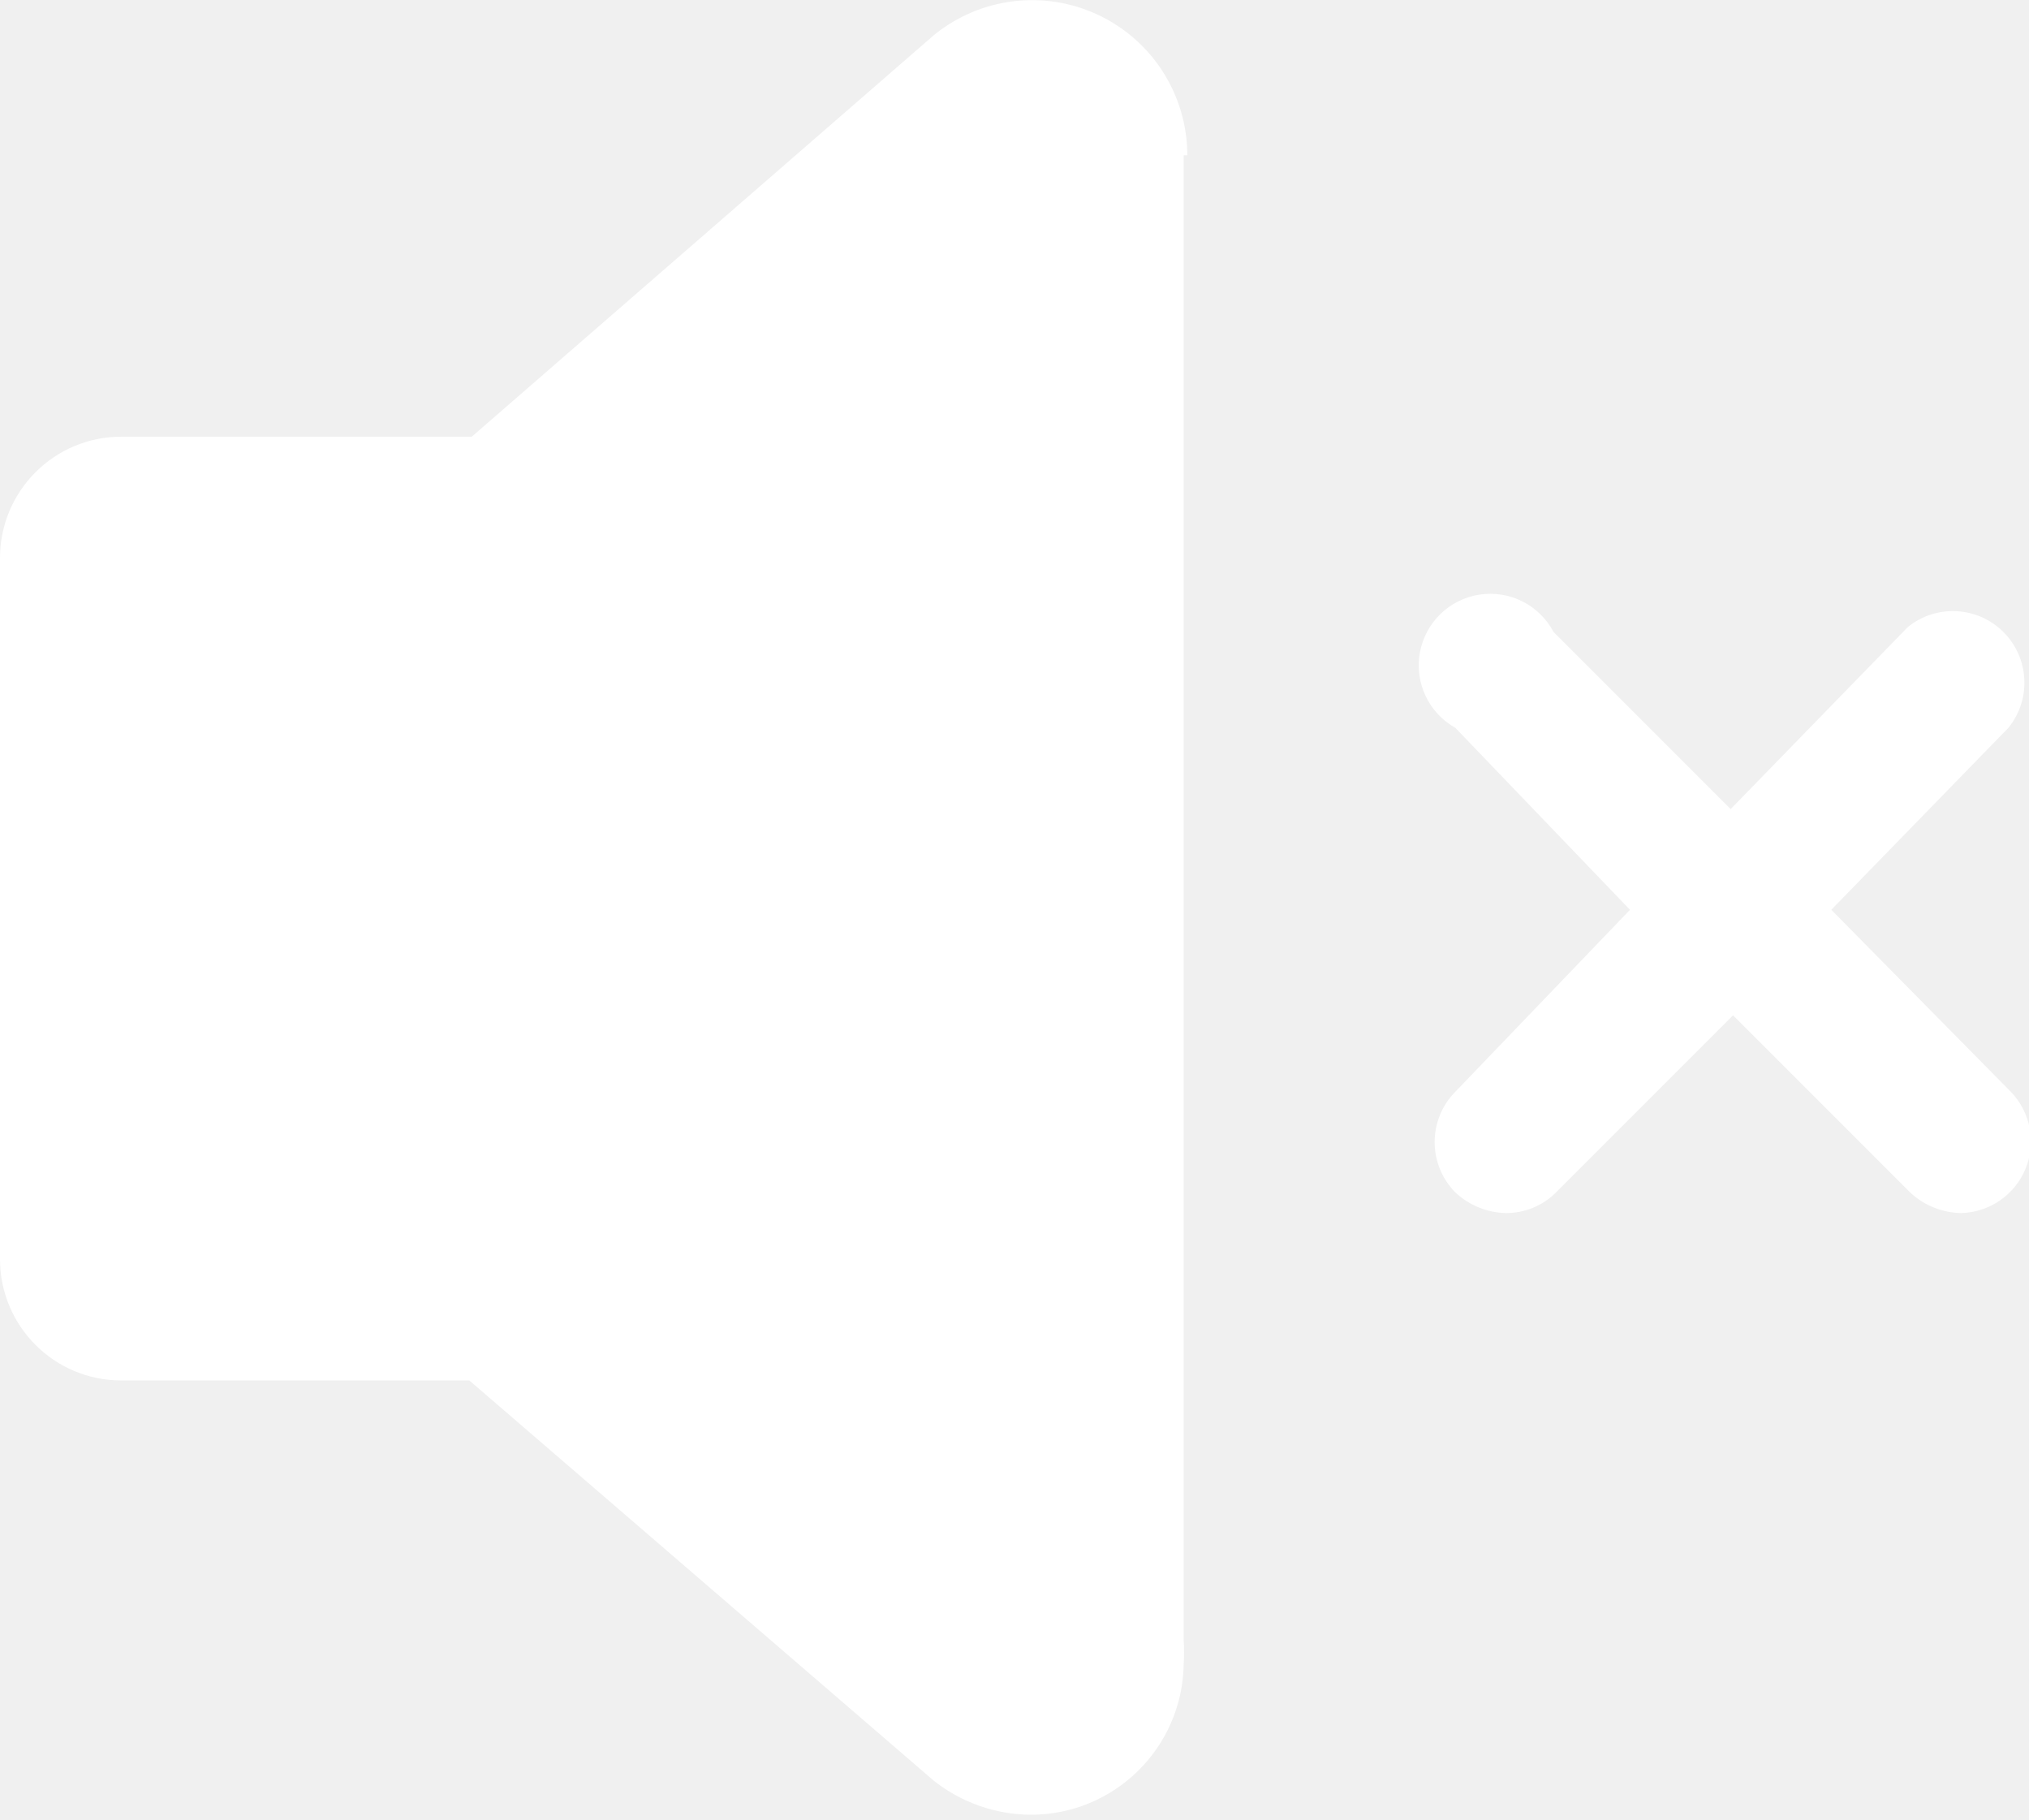
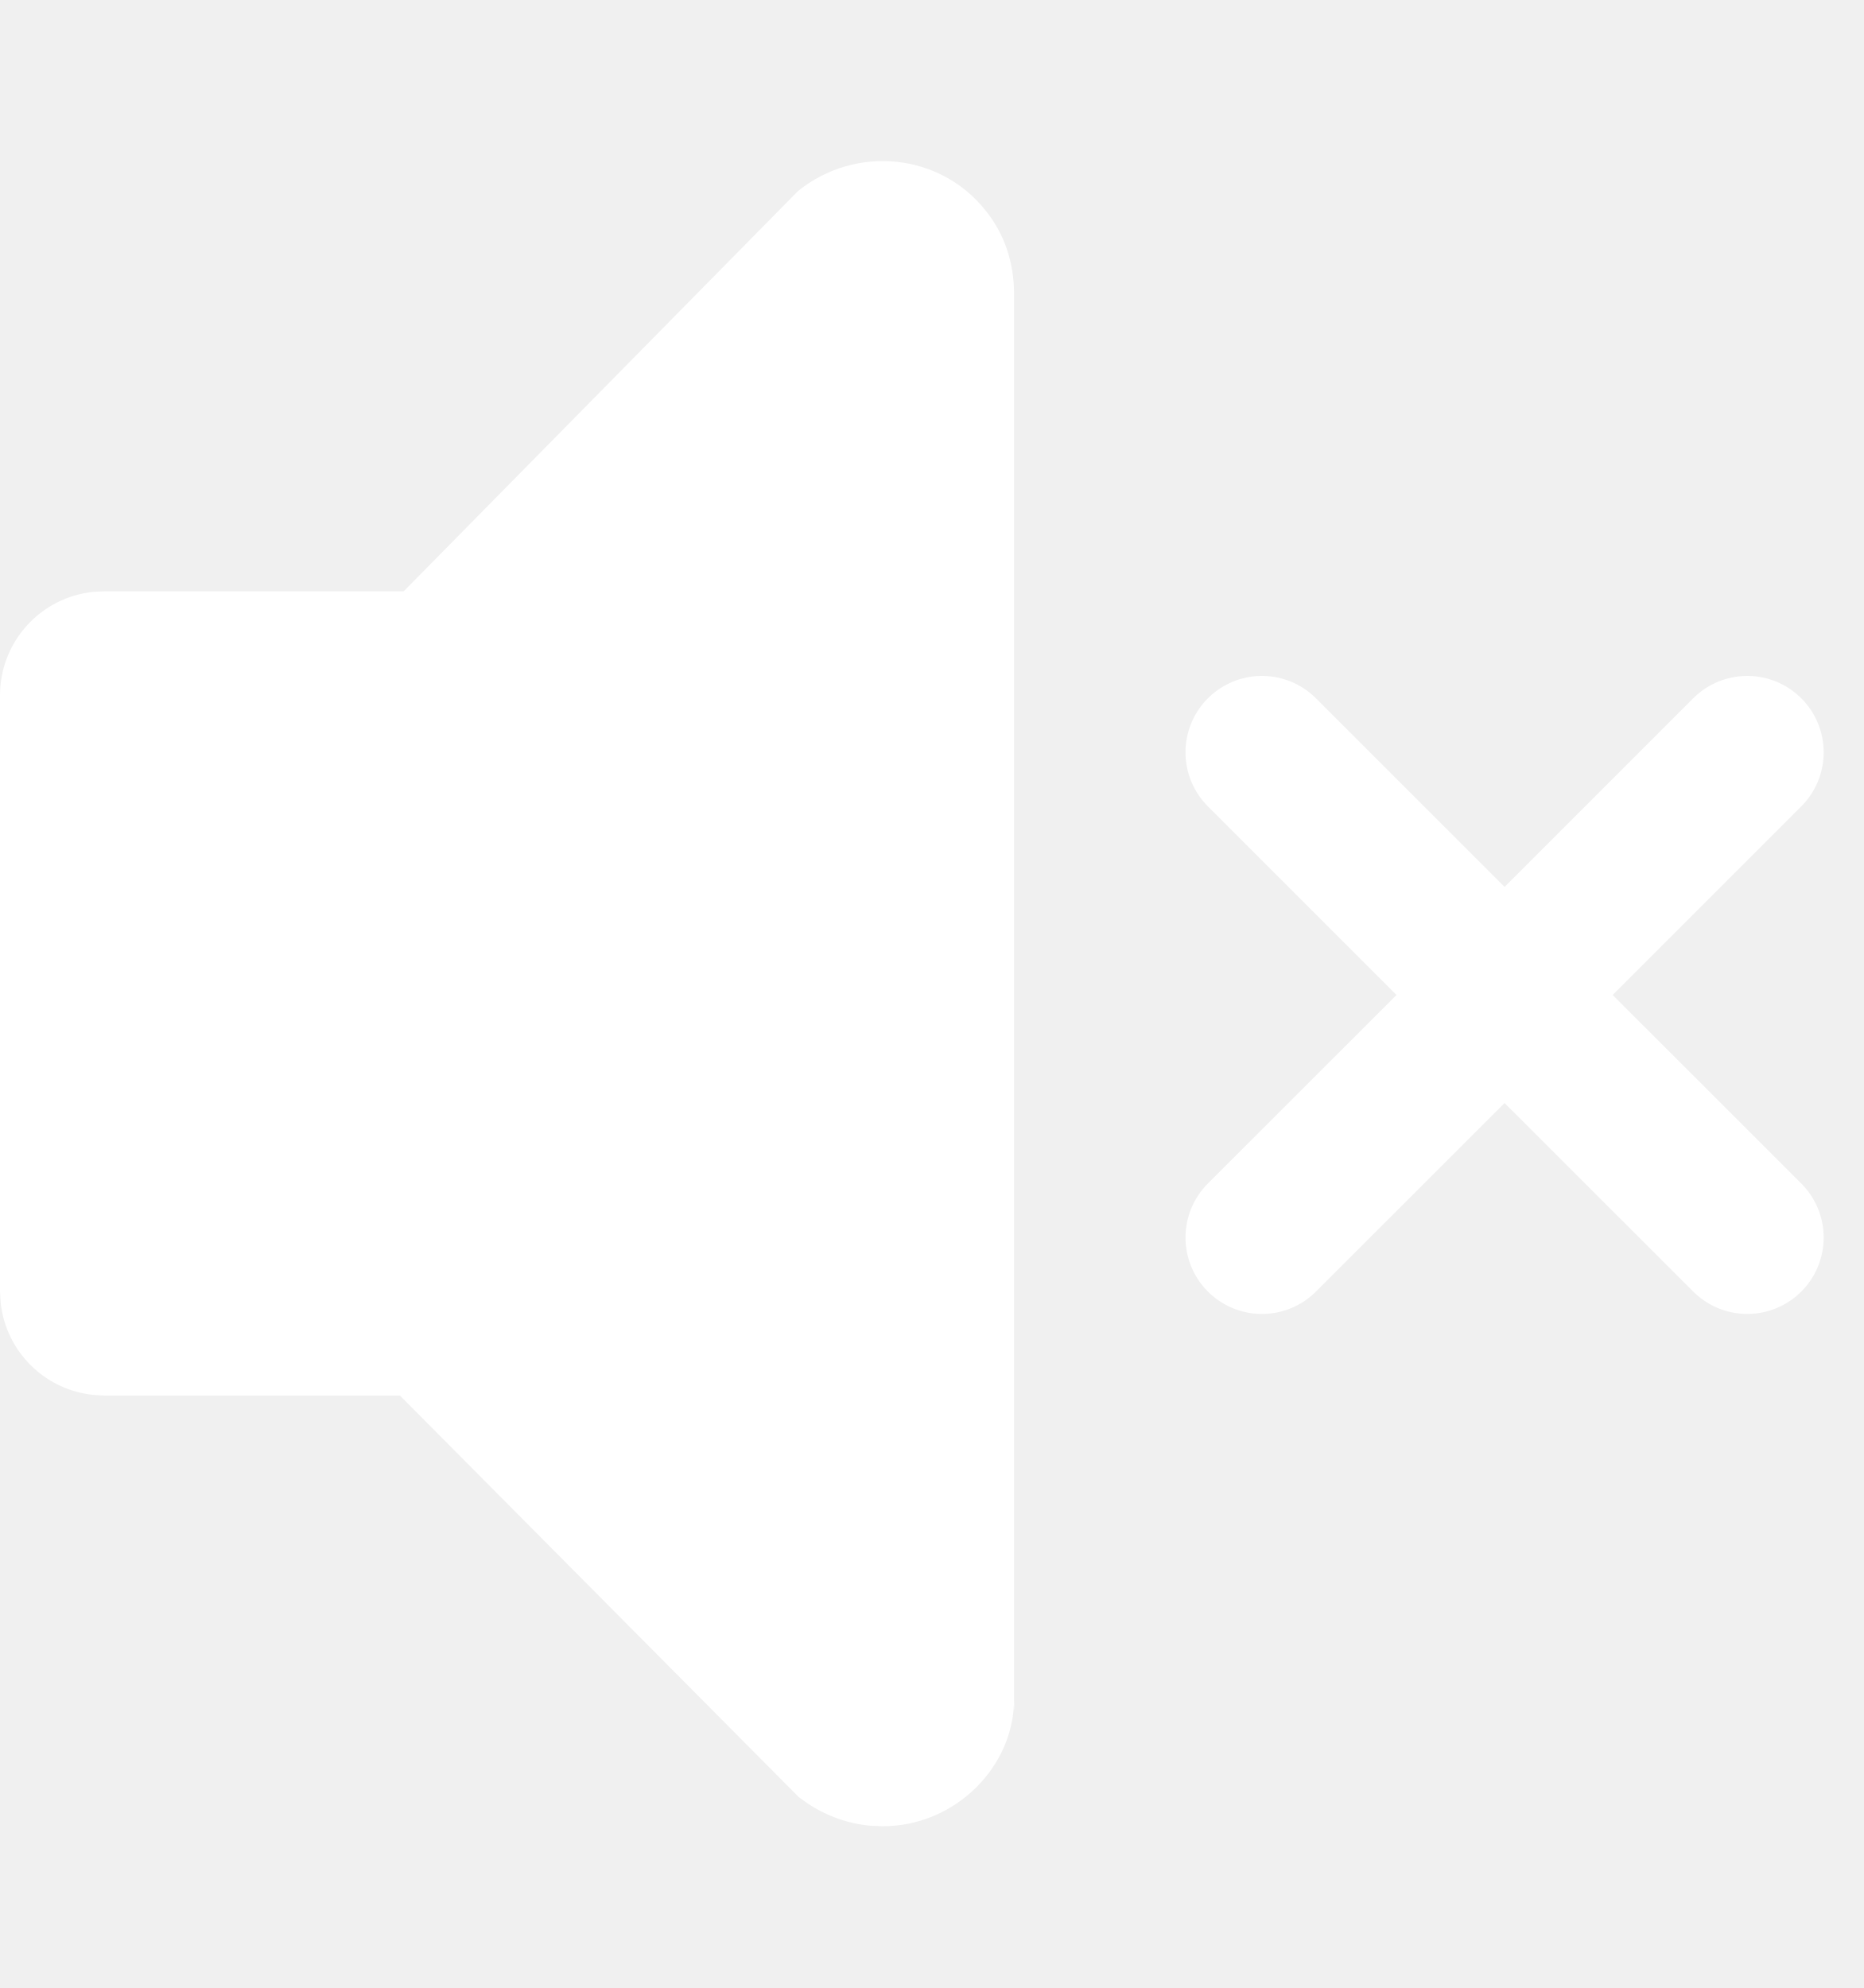
- <svg xmlns="http://www.w3.org/2000/svg" width="16.73" height="15" viewBox="0 0 16.73 15">
-   <path d="M9.79,1.28A1.28,1.28,0,0,0,7.7.29L3.89,3.6H1a1,1,0,0,0-1,1v5.78a1,1,0,0,0,1,1h1.9l.12,0h.85l3.83,3.3a1.3,1.3,0,0,0,.8.28h0a1.26,1.26,0,0,0,1.26-1.24,1.64,1.64,0,0,0,0-.2V1.28Z" fill="#fff" />
-   <path d="M15.1,7.5,16.56,6a.59.59,0,0,0-.83-.83L14.27,6.67,12.81,5.21A.59.59,0,1,0,12,6L13.44,7.5,12,9a.59.59,0,0,0,0,.83.63.63,0,0,0,.42.17.58.58,0,0,0,.41-.17l1.46-1.46,1.46,1.46a.63.63,0,0,0,.42.17.59.59,0,0,0,.41-1Z" fill="#fff" />
+ <svg xmlns="http://www.w3.org/2000/svg" width="15" height="16" viewBox="0 0 15 16" fill="none">
+   <path fill-rule="evenodd" clip-rule="evenodd" d="M0.755 11.227C0.359 11.188 0.045 10.875 0.005 10.48L0 10.394V5.597C0 5.162 0.33 4.805 0.755 4.763L0.841 4.759H3.249L6.423 1.537C6.889 1.163 7.565 1.233 7.93 1.692C8.085 1.882 8.161 2.116 8.161 2.361V13.501C8.161 13.541 8.161 13.577 8.161 13.607C8.161 13.632 8.161 13.653 8.161 13.67C8.166 14.214 7.69 14.698 7.104 14.698L7.007 14.694C6.826 14.678 6.653 14.616 6.502 14.516L6.429 14.464L3.219 11.232H0.841L0.755 11.227ZM8.165 13.748C8.165 13.728 8.162 13.684 8.161 13.67C8.162 13.766 8.165 13.769 8.165 13.748Z" fill="white" />
+   <path d="M10.156 6.055L12.109 8.008M12.109 8.008L14.062 6.055M12.109 8.008L10.156 9.96M12.109 8.008L14.062 9.96" stroke="white" stroke-width="1.23" stroke-linecap="round" />
</svg>
